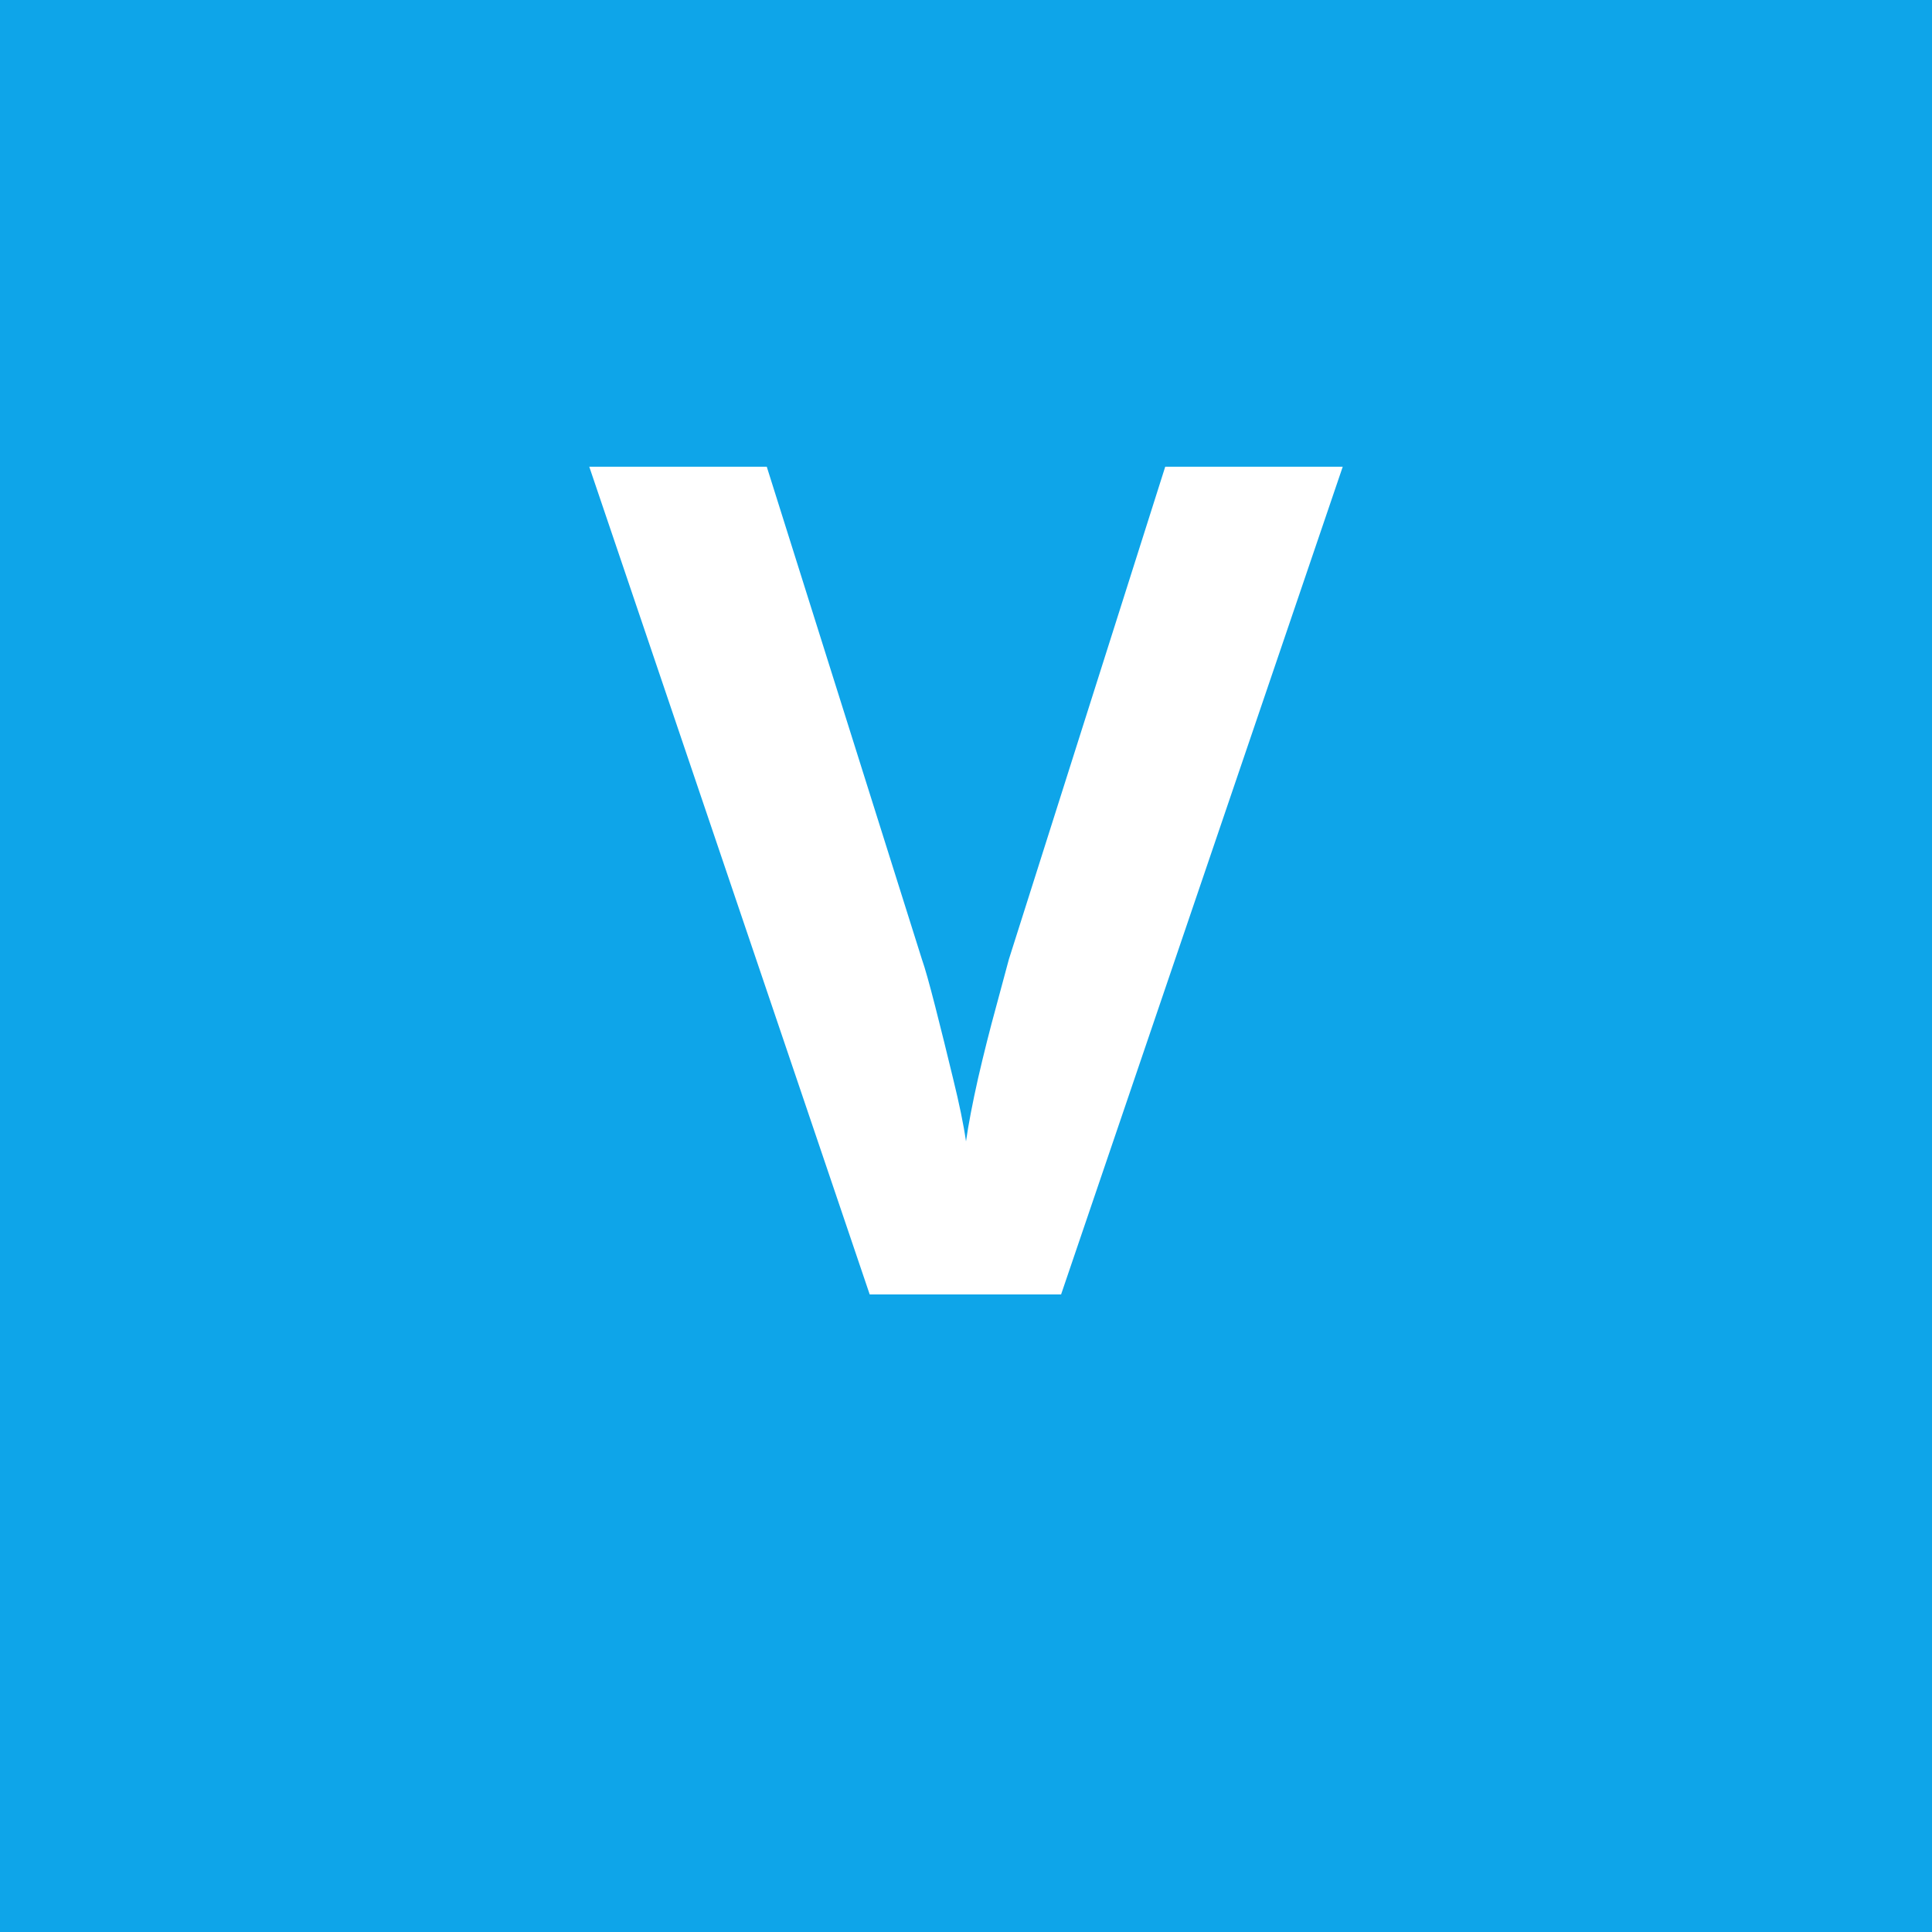
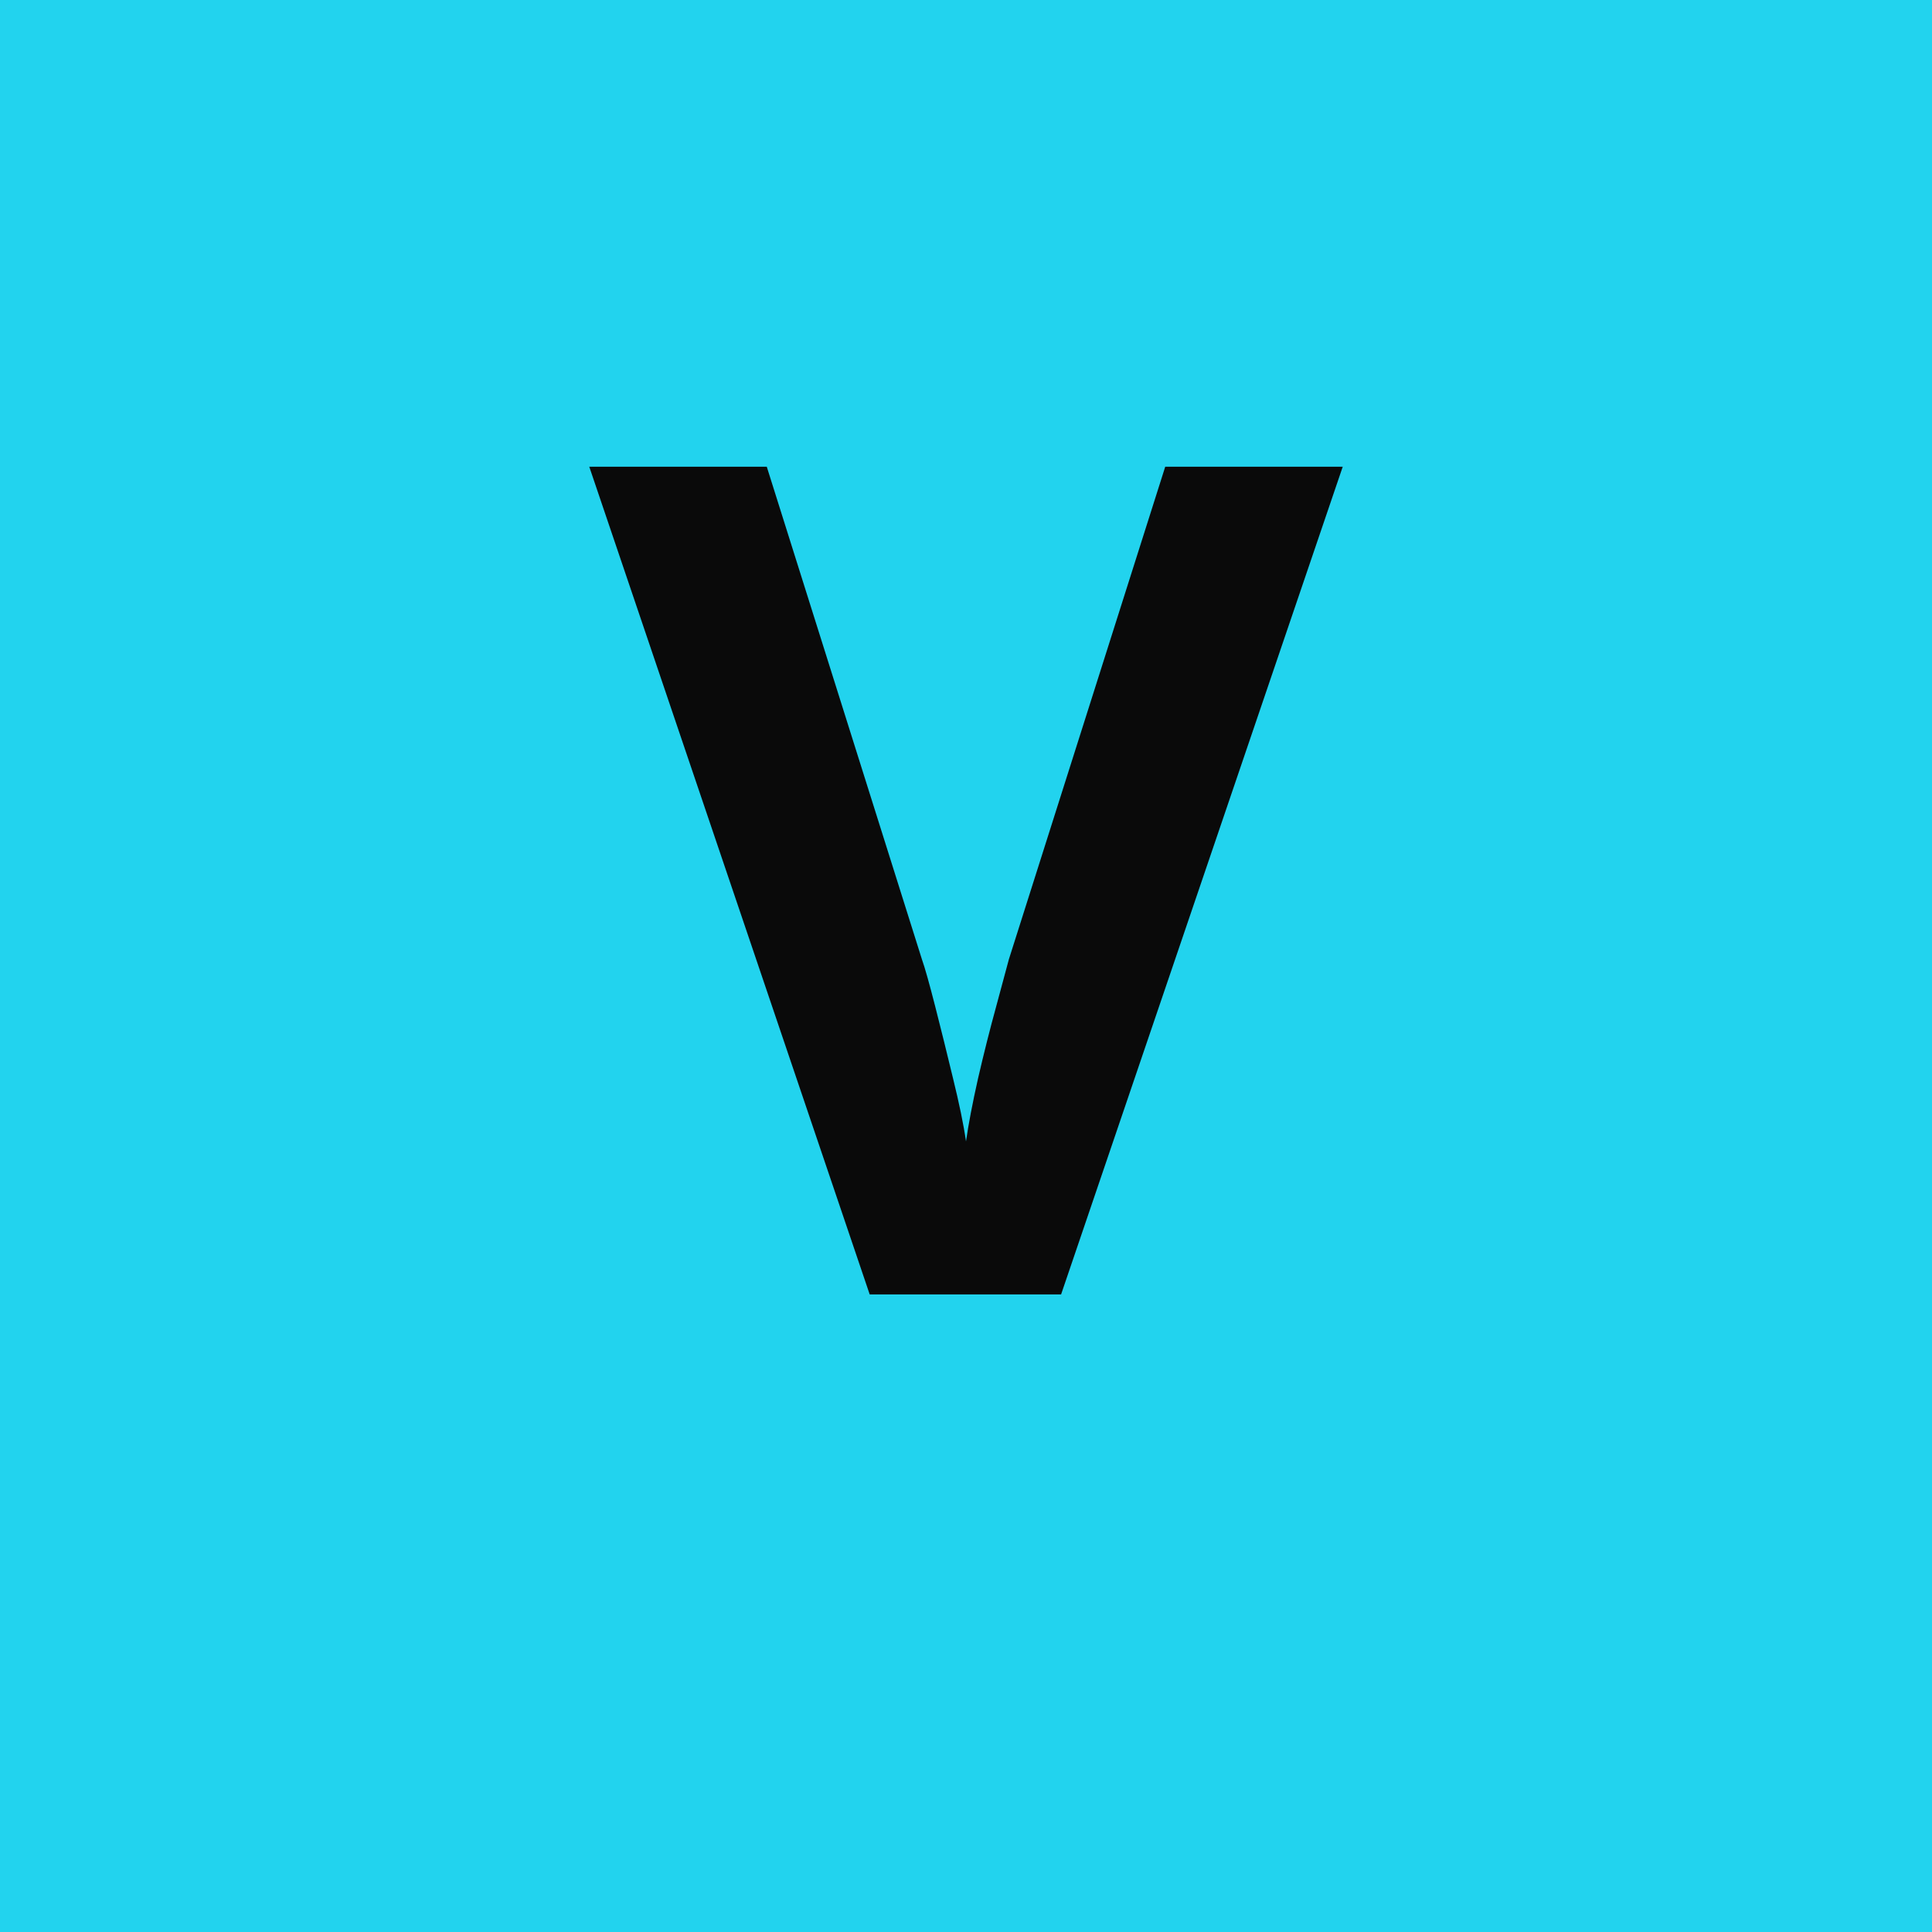
<svg xmlns="http://www.w3.org/2000/svg" viewBox="0 0 100 100">
-   <rect width="100" height="100" fill="#0ea5e9" />
-   <text x="50" y="67" font-family="system-ui, sans-serif" font-size="60" font-weight="bold" text-anchor="middle" fill="white">V</text>
+   <rect width="100" height="100" fill="#22d3ee" />
+   <text x="50" y="67" font-family="system-ui, sans-serif" font-size="60" font-weight="bold" text-anchor="middle" fill="#0a0a0a">V</text>
</svg>
